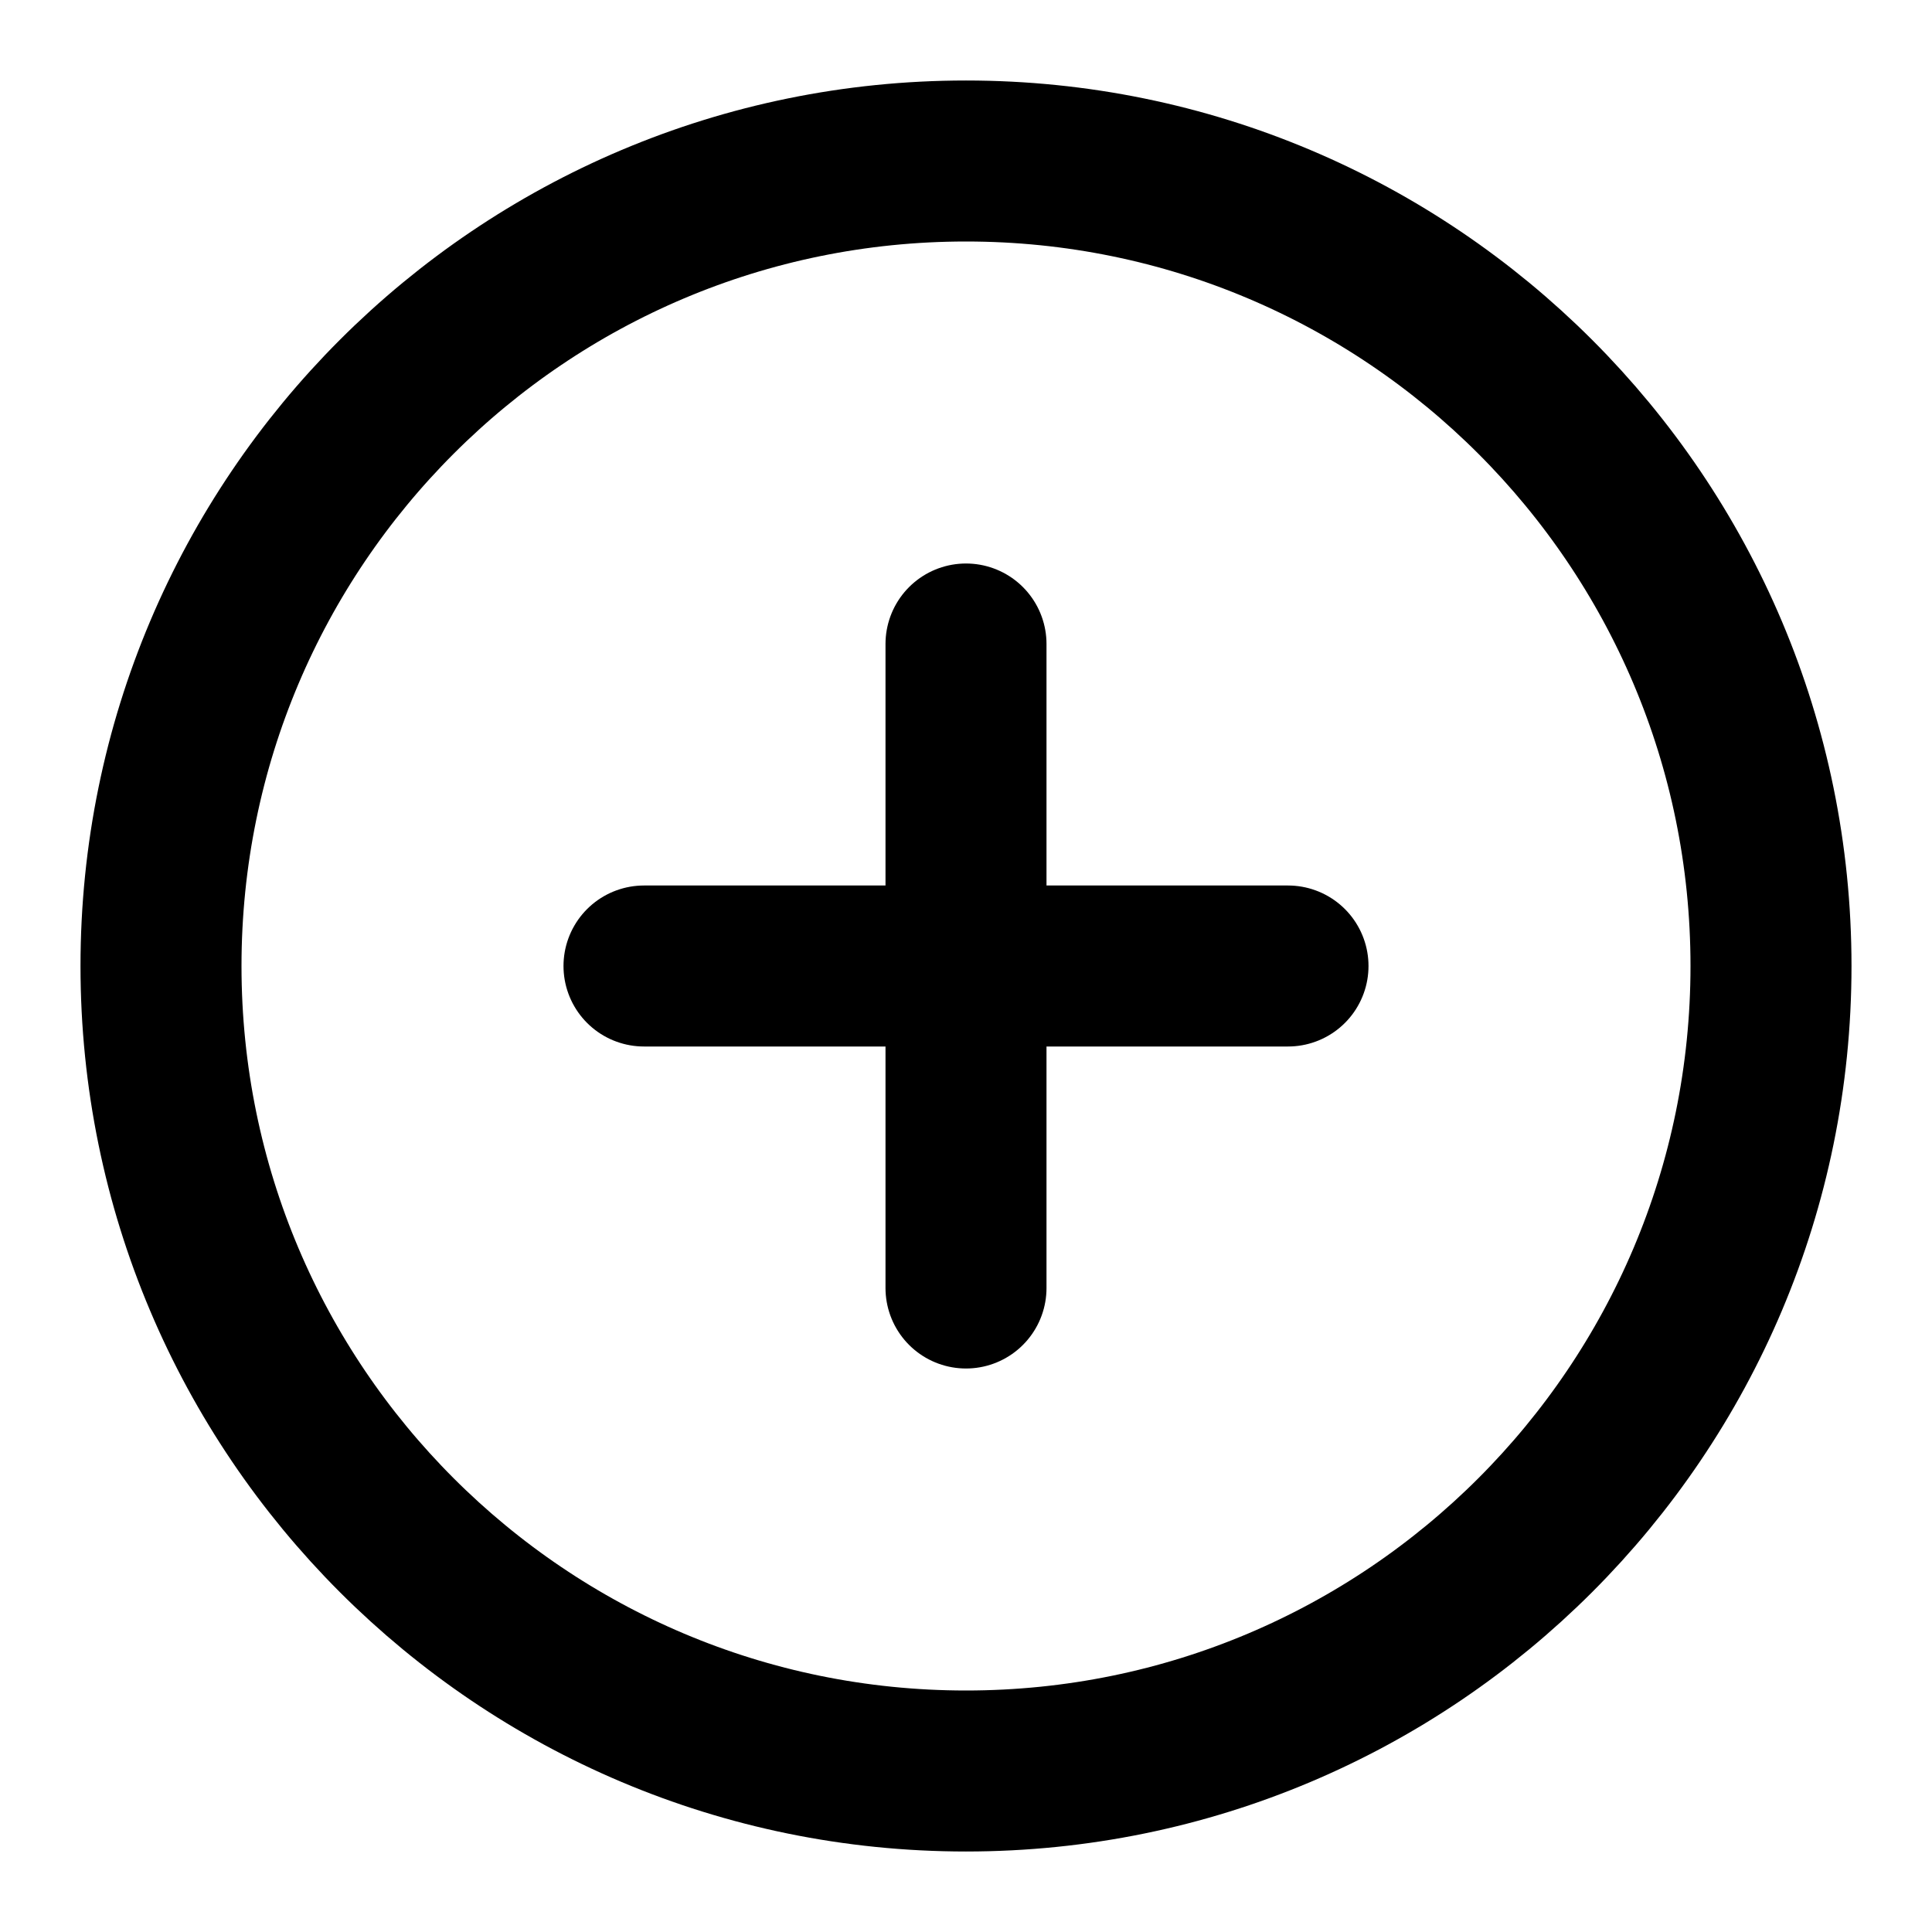
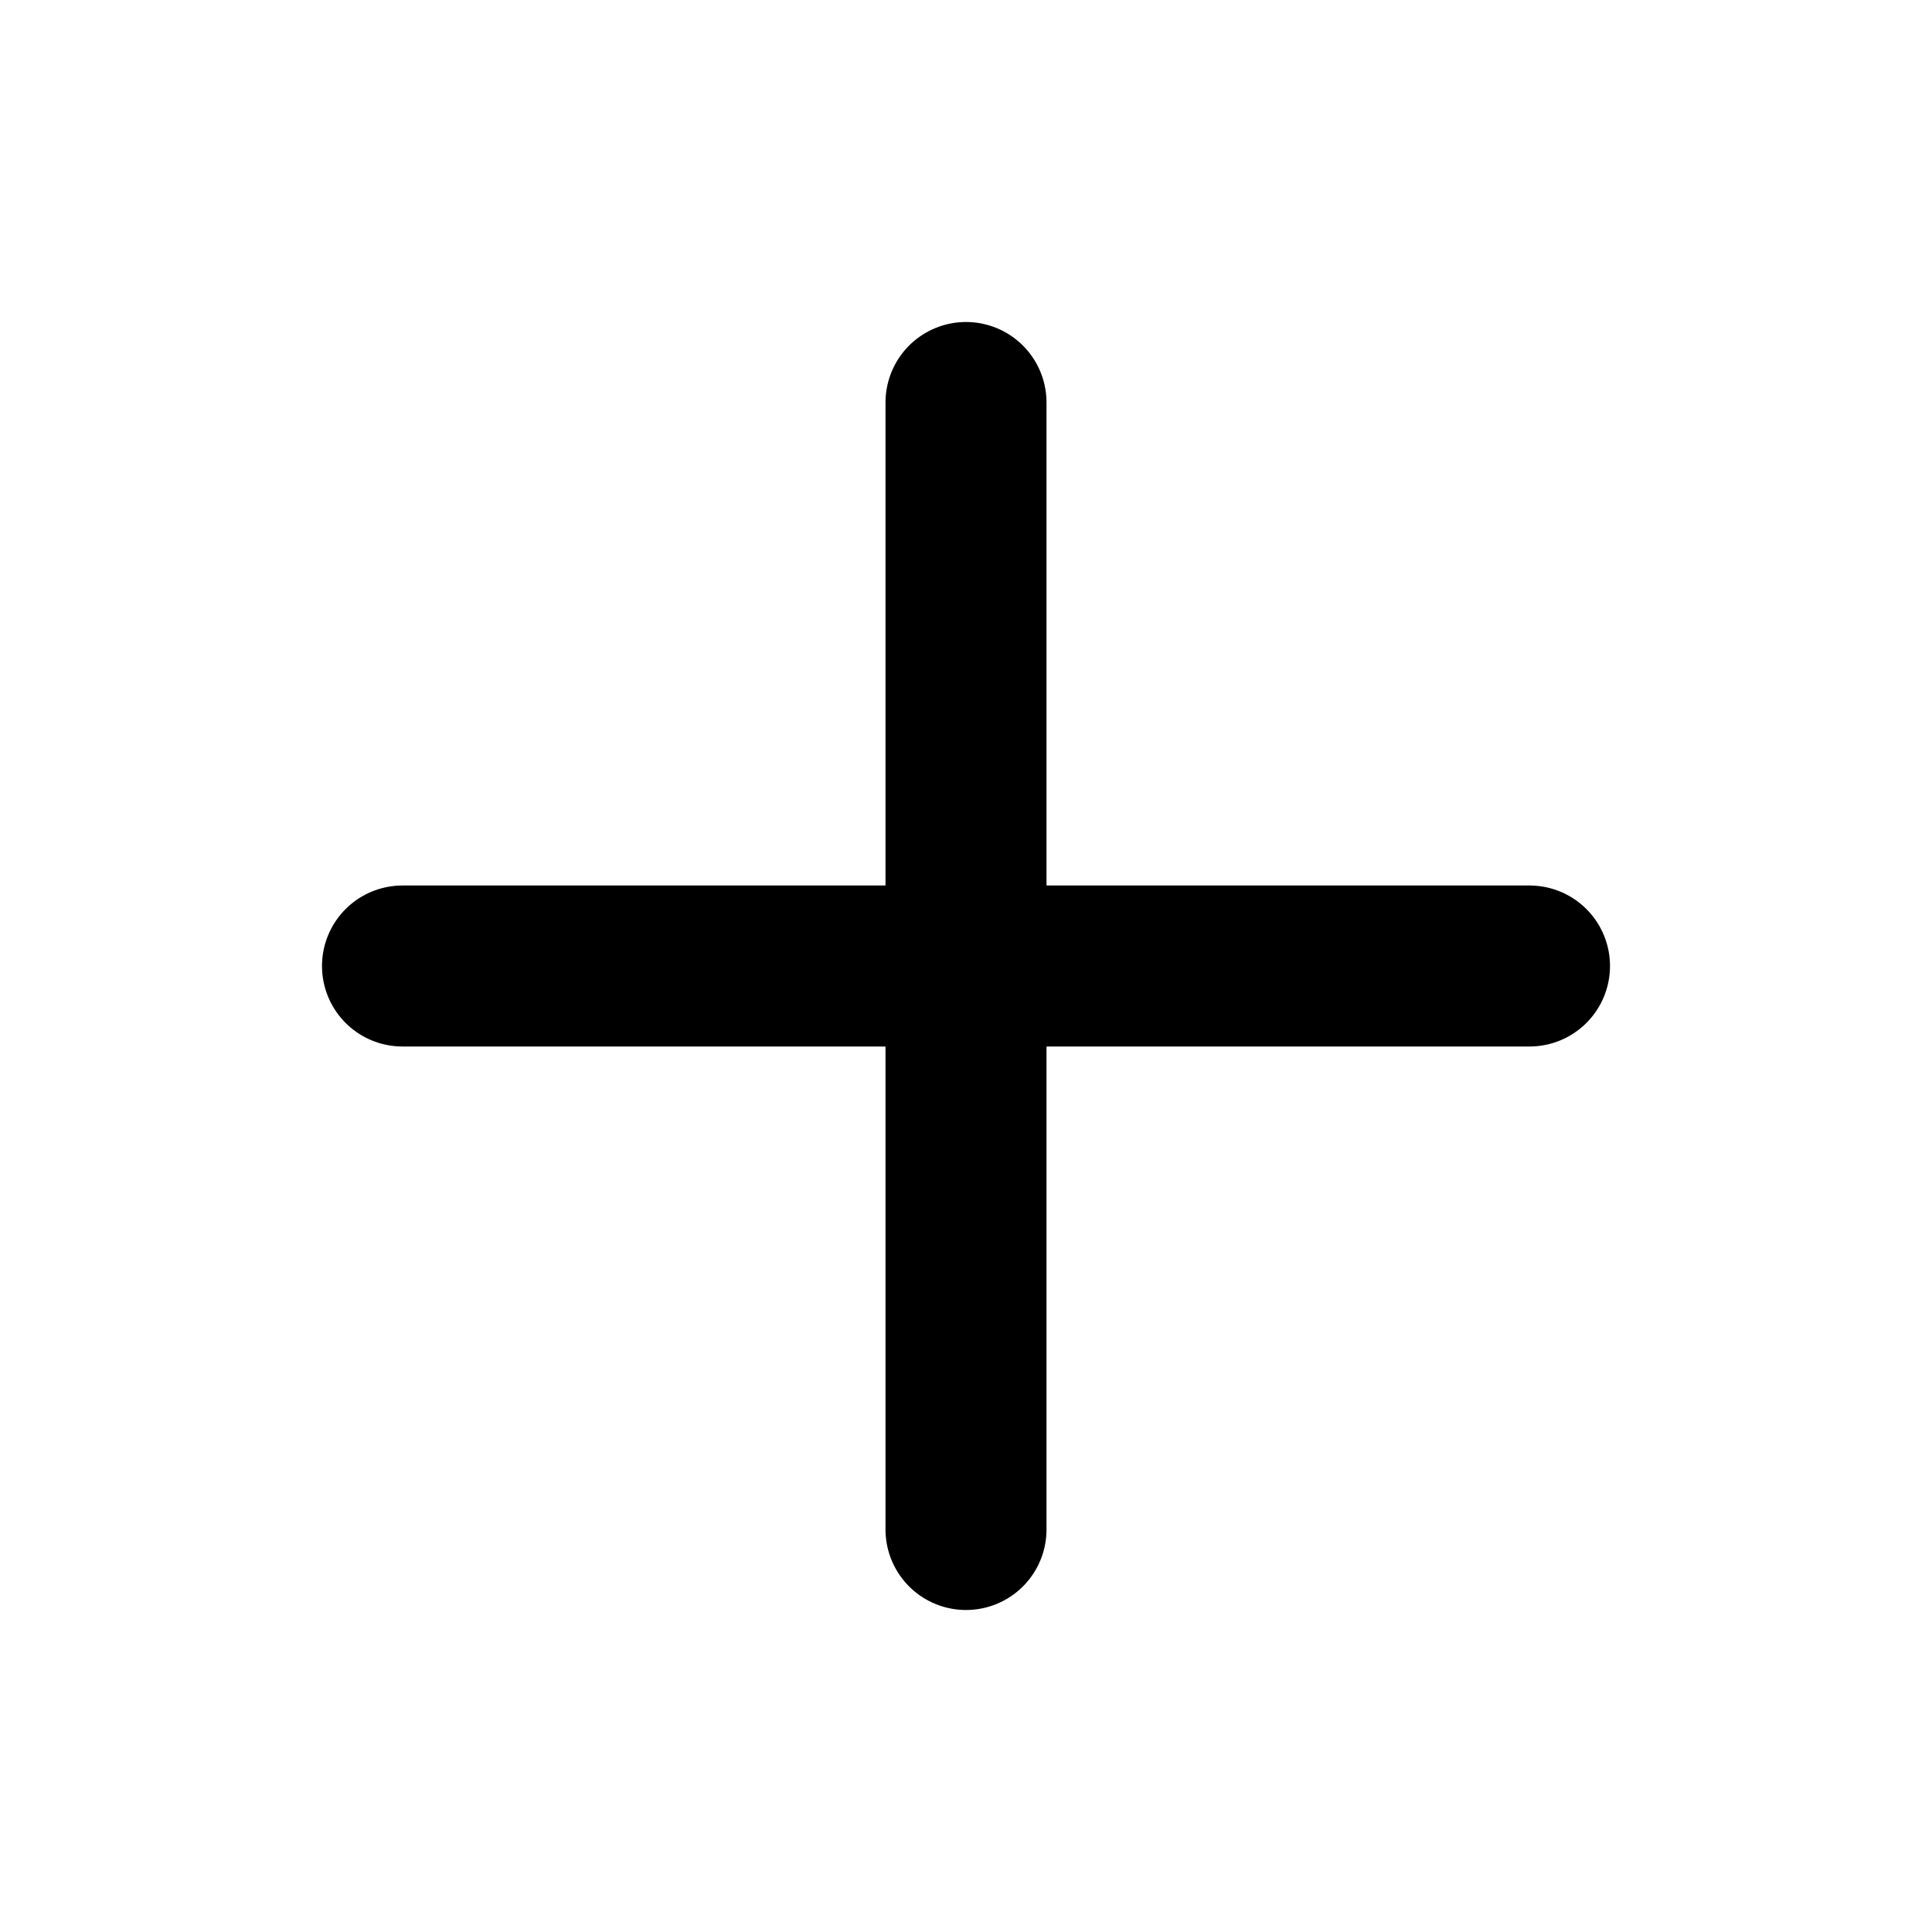
- <svg xmlns="http://www.w3.org/2000/svg" viewBox="0 0 24 24" fill="none" stroke="currentColor" stroke-width="2" stroke-linecap="round" stroke-linejoin="round" class="lucide lucide-circle-plus h-4 w-4 mr-2">
-   <circle cx="12" cy="12" r="10" />
-   <path d="M8 12h8" />
-   <path d="M12 8v8" />
+ <svg xmlns="http://www.w3.org/2000/svg" viewBox="0 0 24 24" fill="none" stroke="currentColor" stroke-width="2" stroke-linecap="round" stroke-linejoin="round" class="lucide lucide-plus mr-2 h-4 w-4">
+   <path d="M5 12h14" />
+   <path d="M12 5v14" />
</svg>
